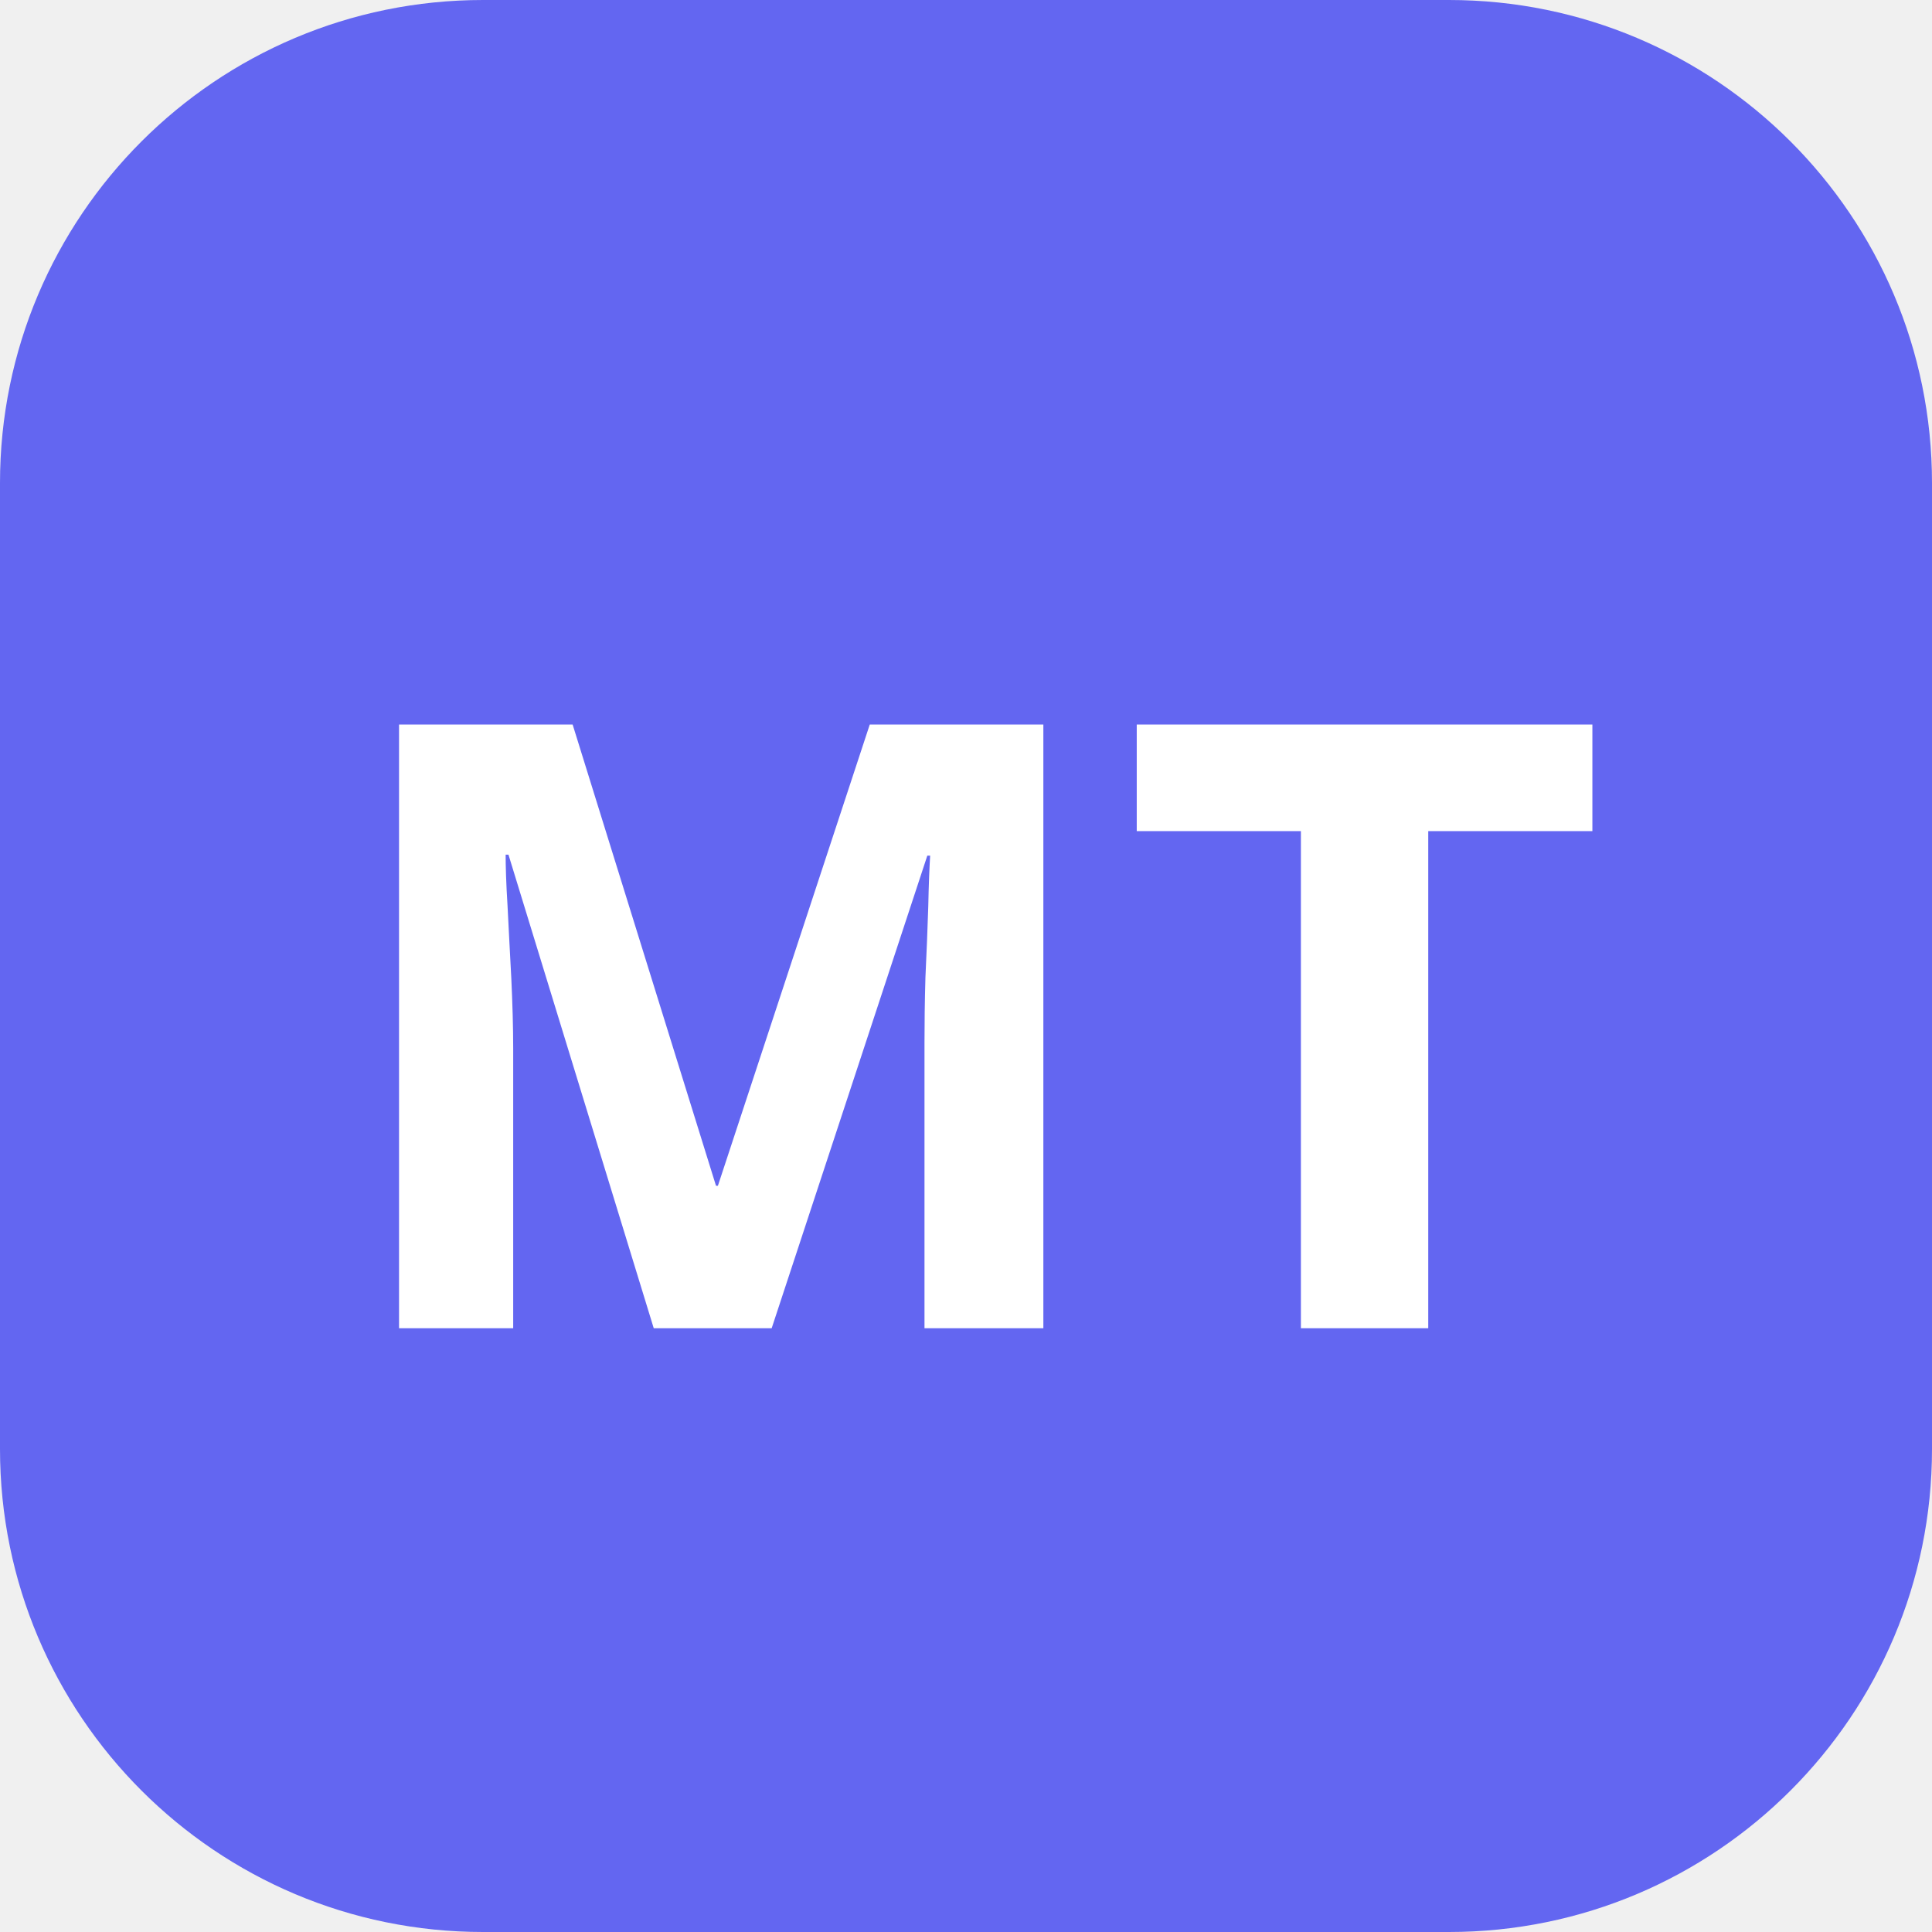
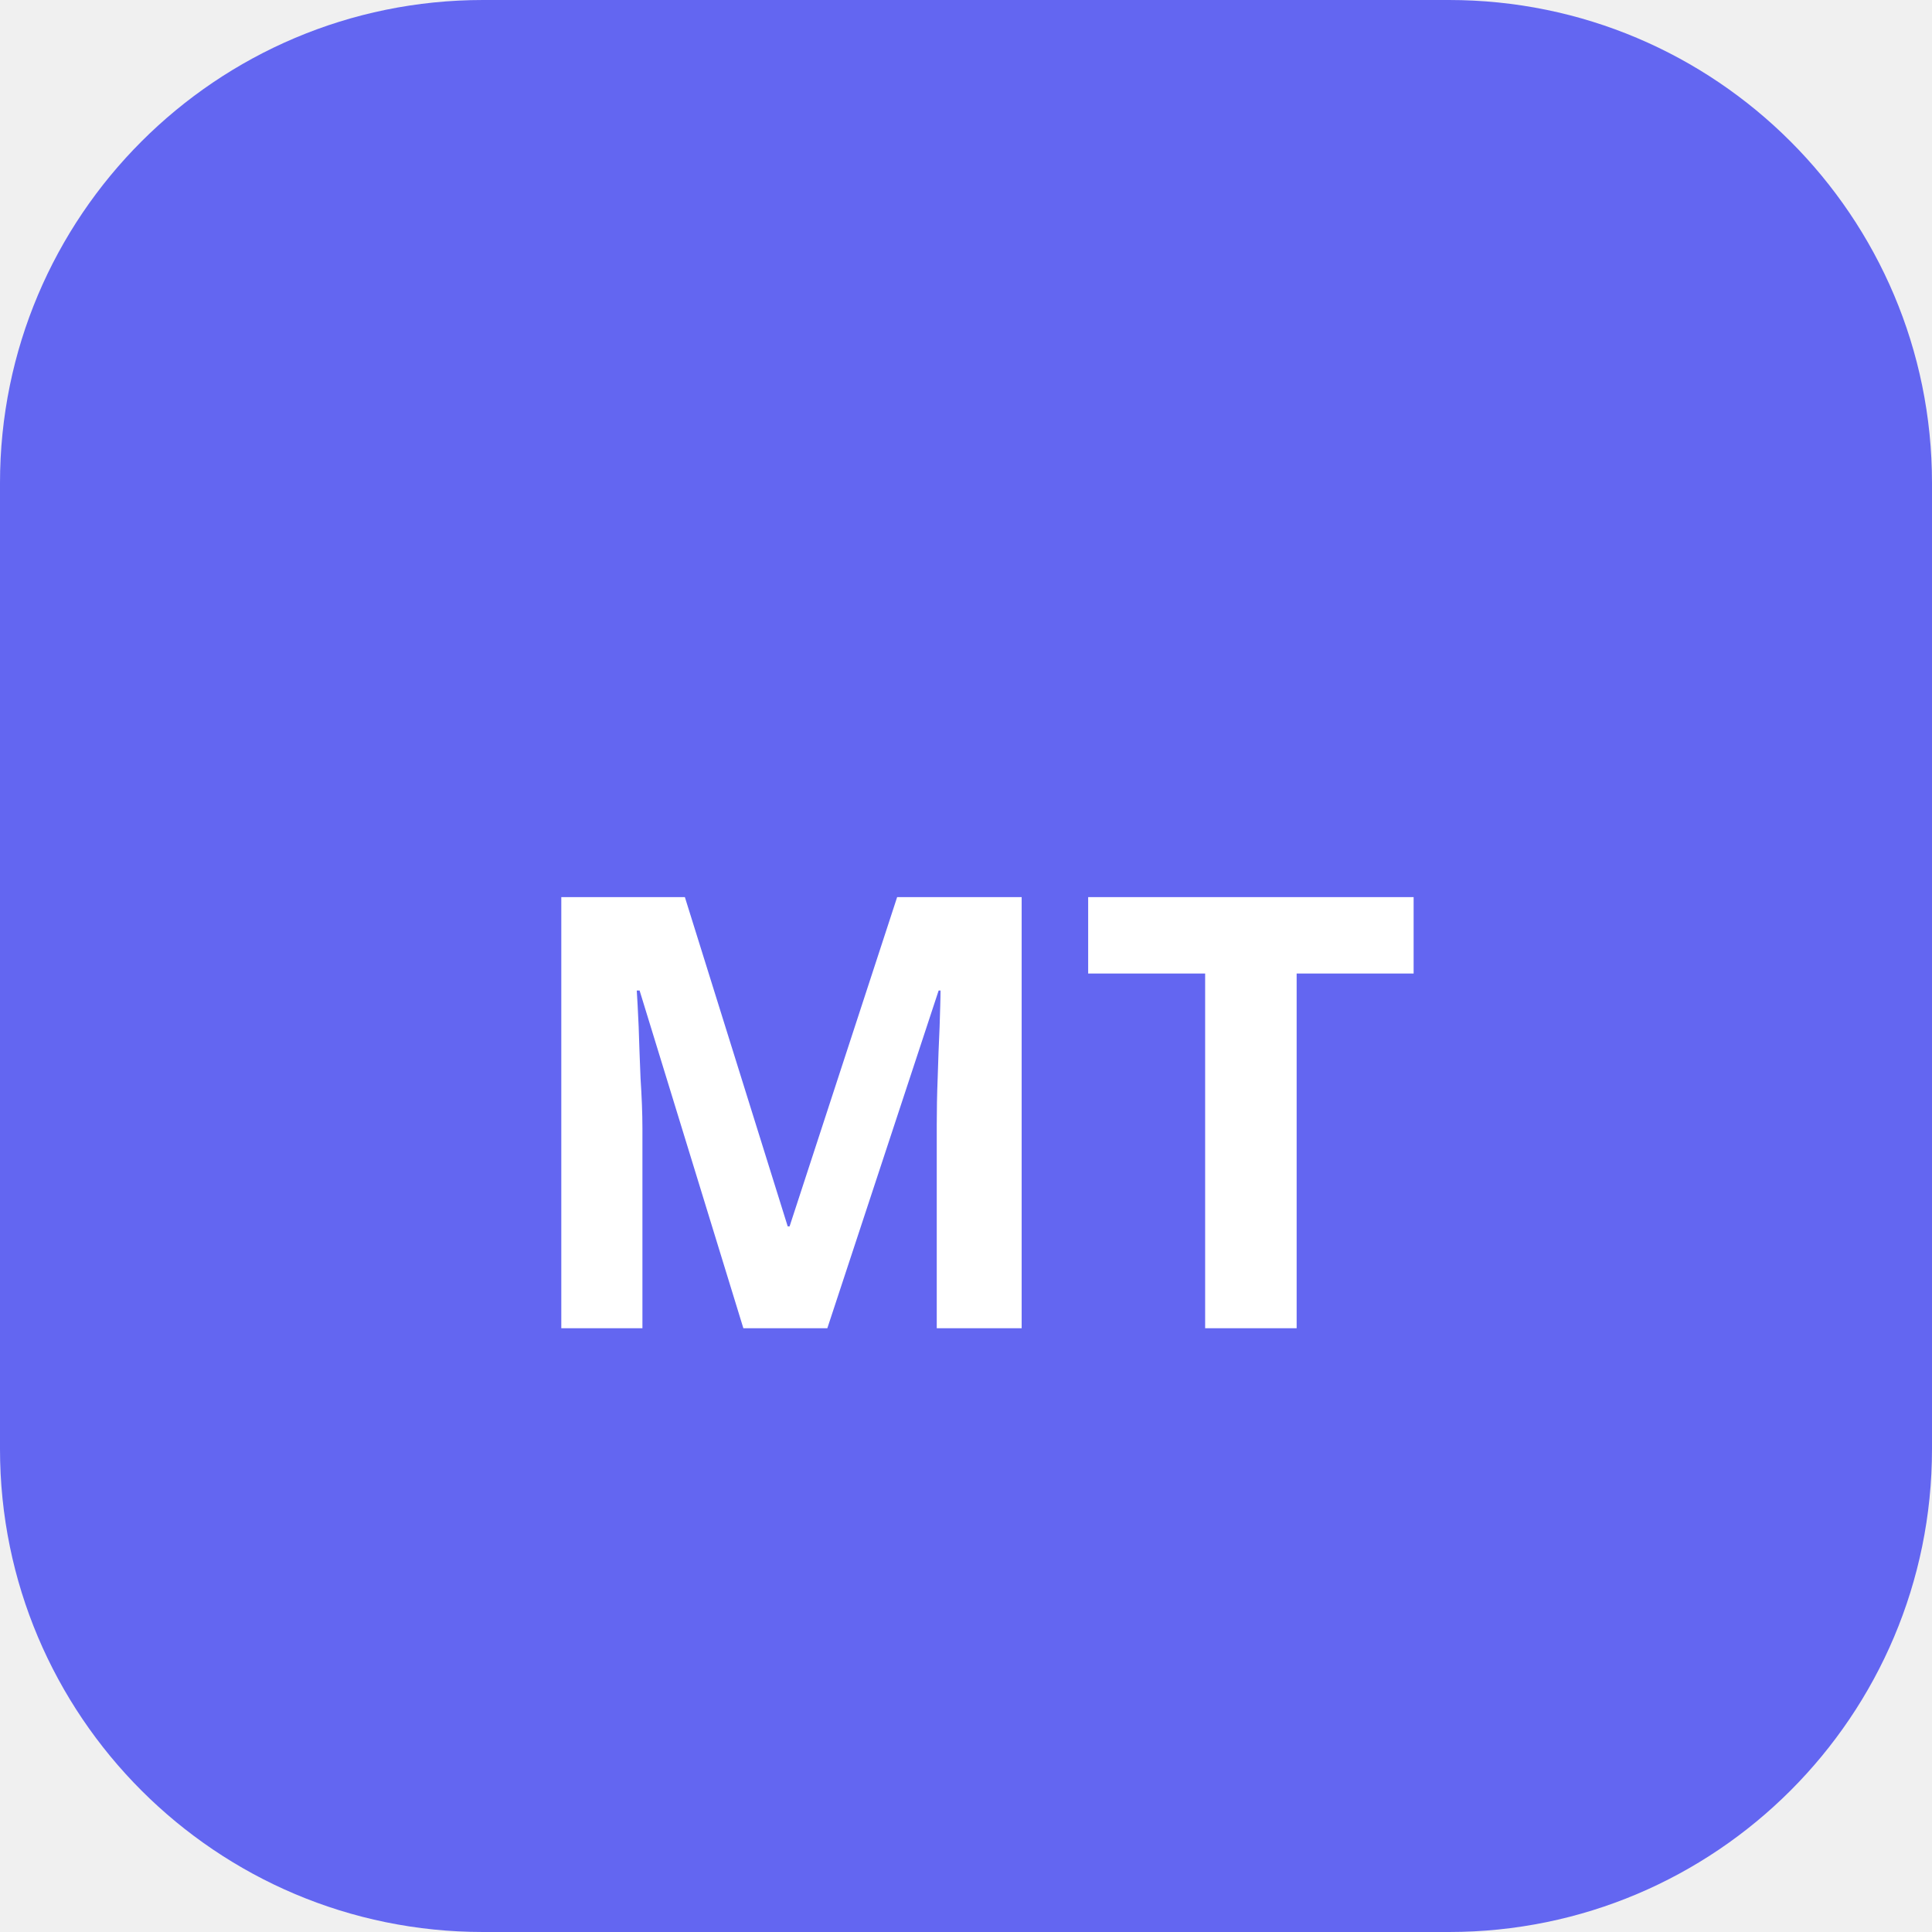
<svg xmlns="http://www.w3.org/2000/svg" viewBox="0 0 32 32" fill="none">
  <rect width="32" height="32" rx="8" fill="#6366f1" />
-   <text x="16" y="22" text-anchor="middle" fill="white" font-family="system-ui,sans-serif" font-size="14" font-weight="700">MT</text>
+   <text x="16" y="22" text-anchor="middle" fill="white" font-family="system-ui,sans-serif" font-size="10" font-weight="700">MT</text>
</svg>
